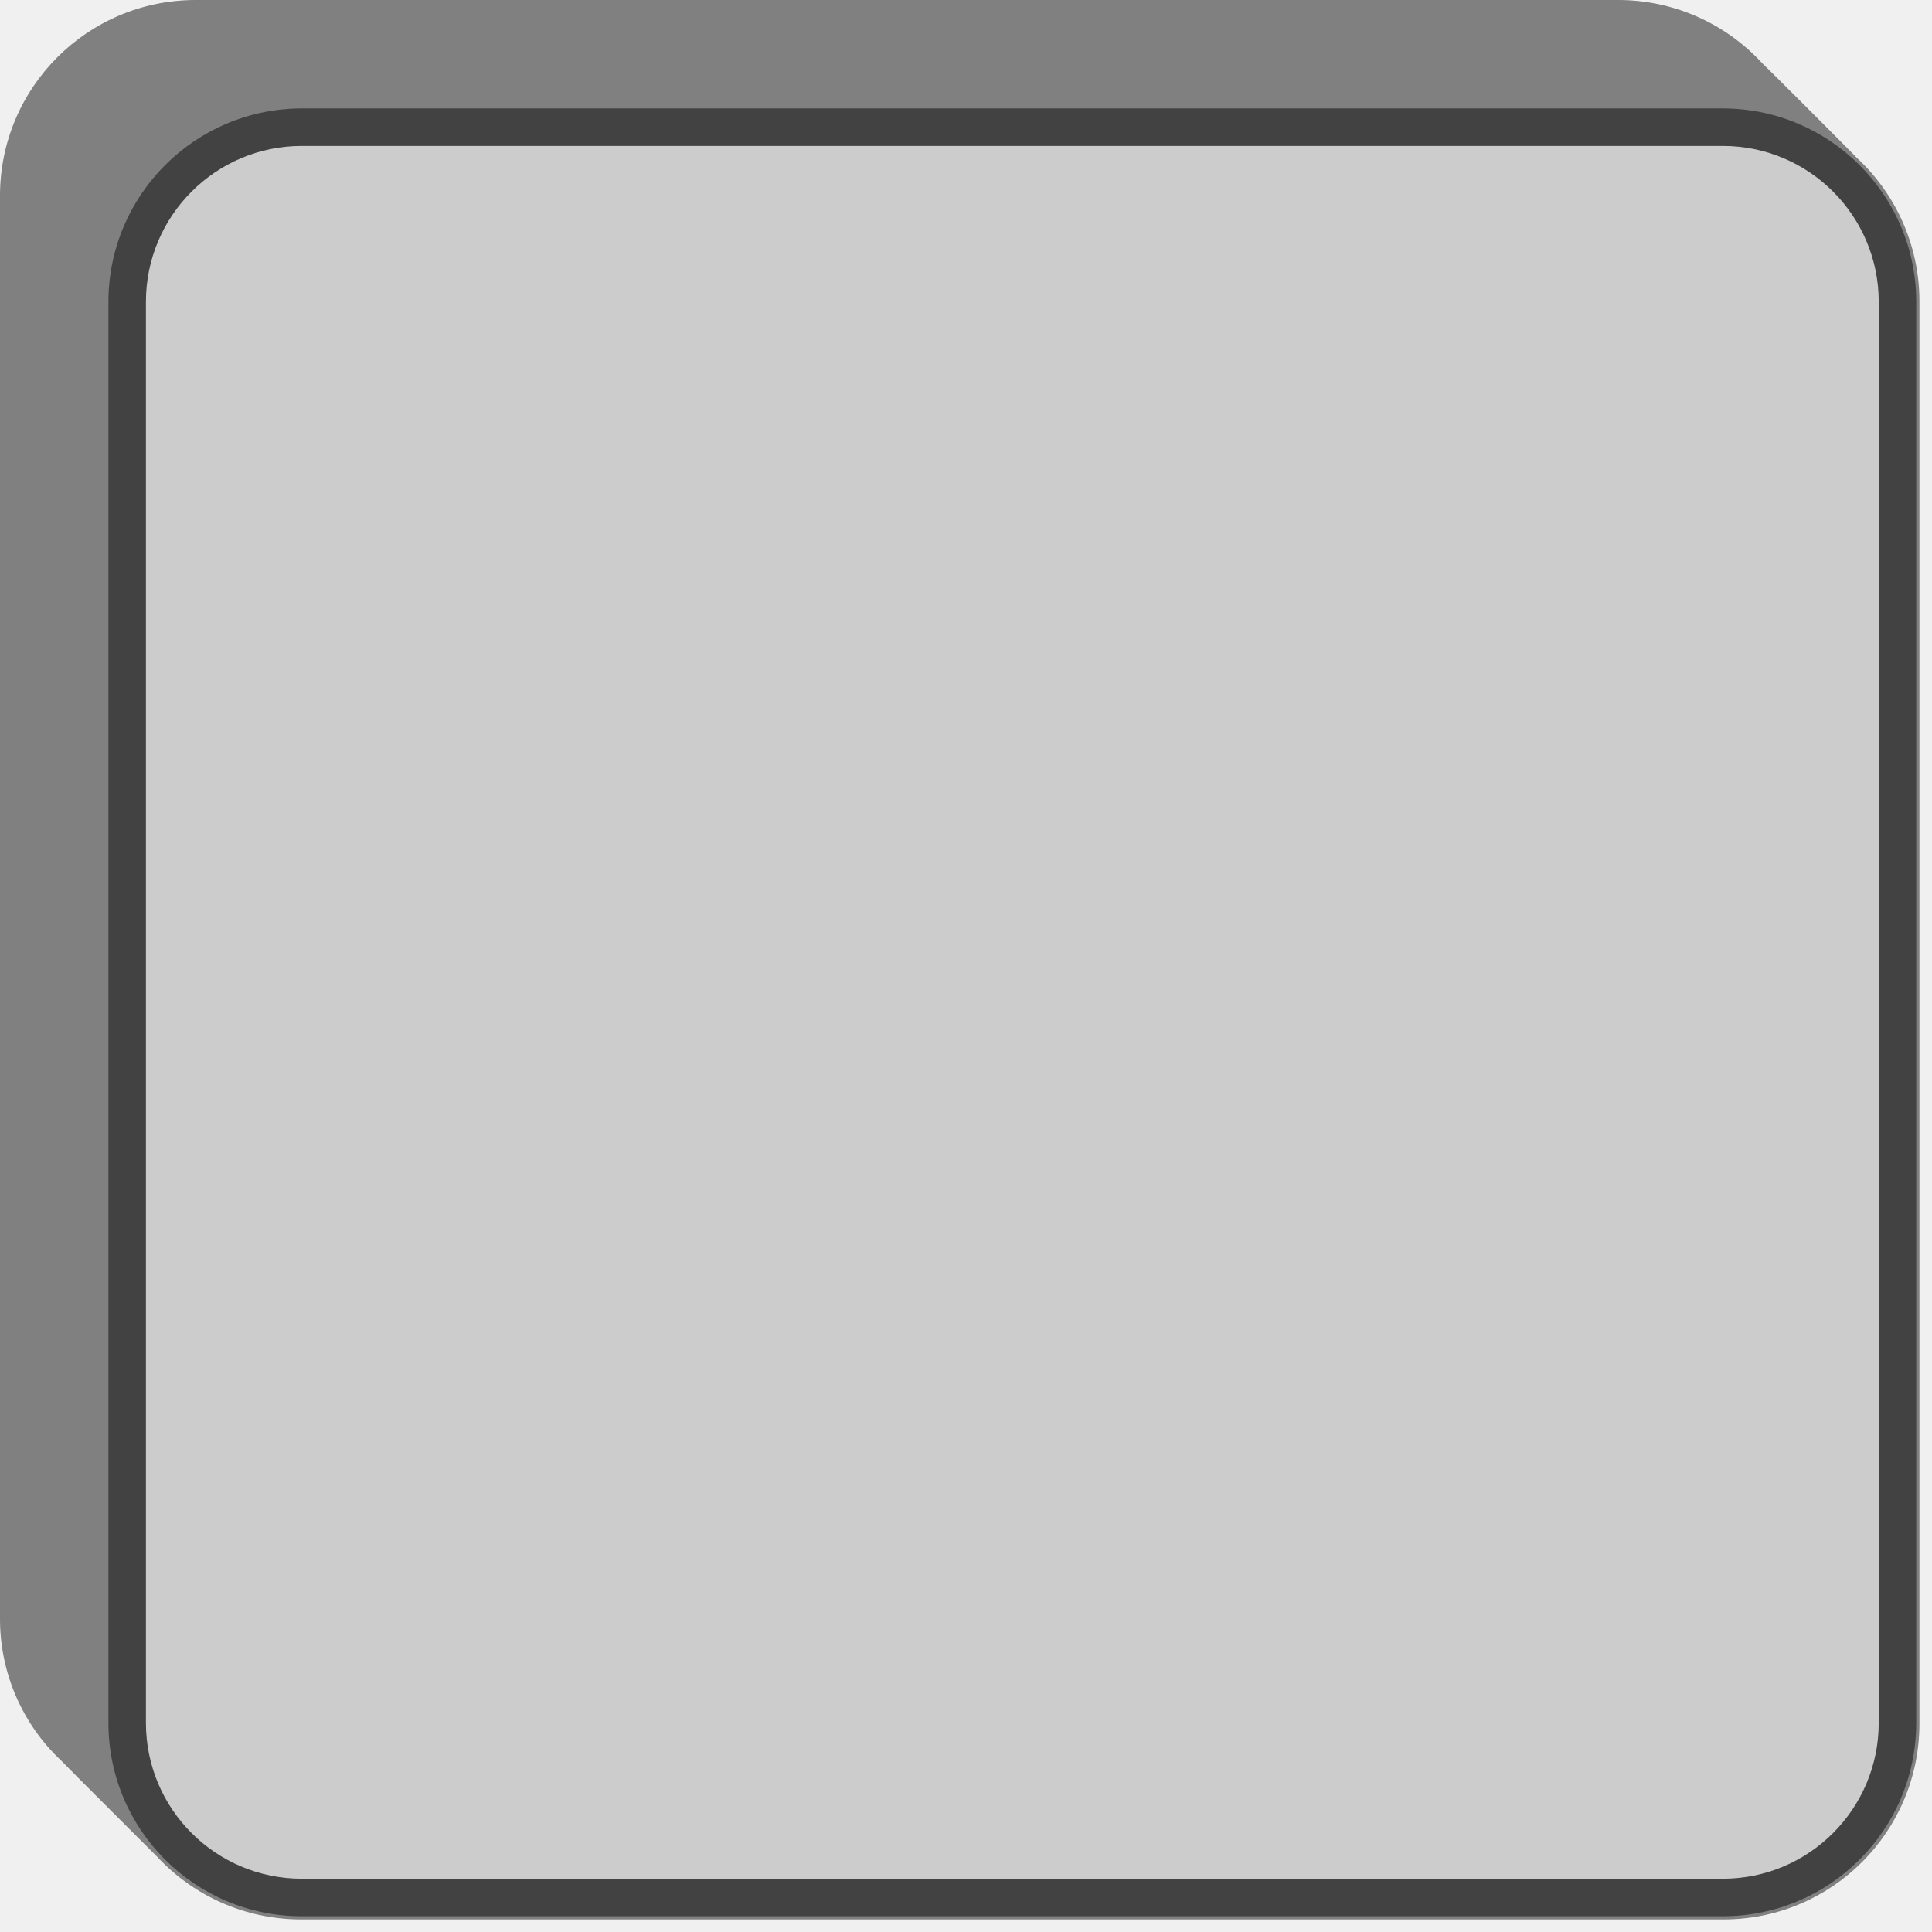
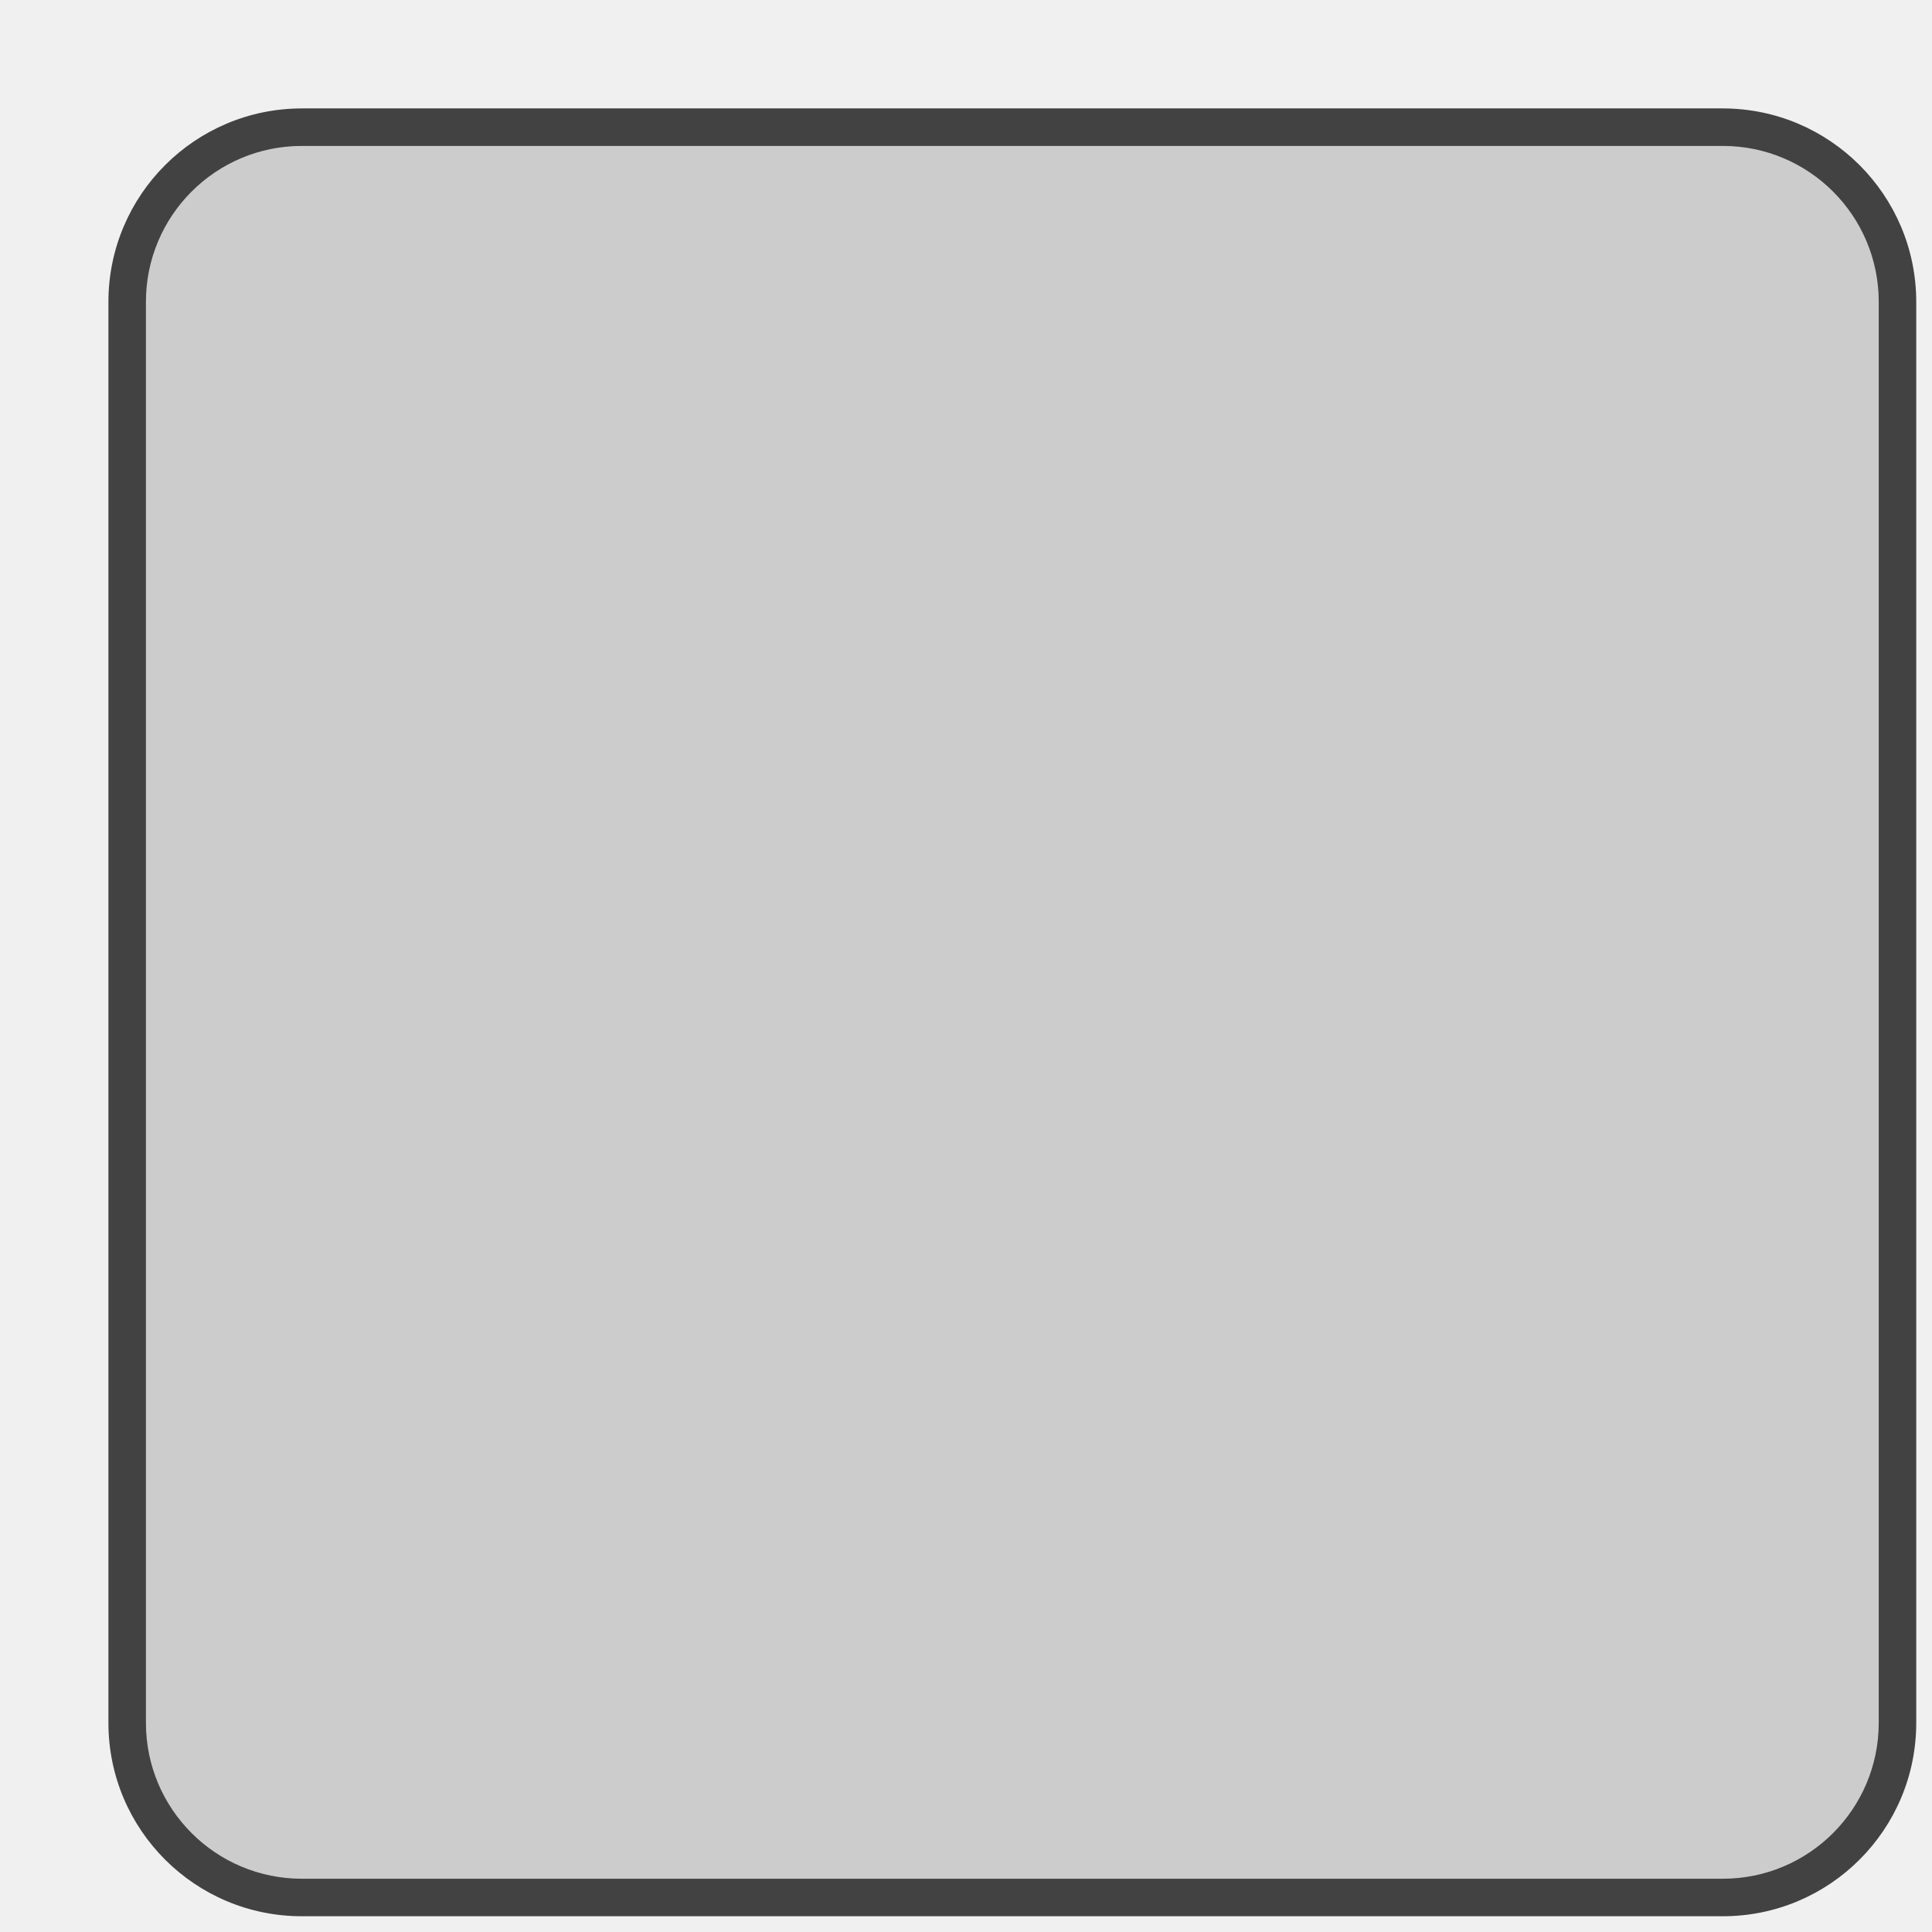
<svg xmlns="http://www.w3.org/2000/svg" width="103" height="103" fill="none">
  <g clip-path="url(#clip0)">
-     <path d="M98.19 9.25c-.16-.18-4.93-4.94-5.1-5.1a9.26 9.26 0 00-6.8-3H10.42a9.27 9.27 0 00-9.26 9.26v75.88a9.25 9.25 0 003 6.79c.17.18 4.93 4.94 5.11 5.11a9.242 9.242 0 006.79 3h75.85a9.252 9.252 0 009.25-9.25V16a9.207 9.207 0 00-2.97-6.75z" fill="gray" />
-     <path d="M91.91 102.33H16A10.456 10.456 0 018.39 99c-.12-.12-4.91-4.9-5.1-5.11A10.36 10.36 0 010 86.29V10.42A10.43 10.43 0 0110.42 0h75.87a10.43 10.43 0 017.65 3.36c.13.11 4.56 4.54 5.06 5.06a10.417 10.417 0 013.33 7.58v75.91a10.44 10.44 0 01-10.42 10.42zm-81.49-100a8.1 8.1 0 00-8.09 8.09v75.87a8 8 0 002.6 5.94L10 97.34a8.07 8.07 0 006 2.66h75.91a8.1 8.1 0 008.09-8.09V16a8.003 8.003 0 00-2.6-5.94l-.06-.06-5-5a8.06 8.06 0 00-6-2.66l-75.92-.01z" fill="gray" />
    <path d="M91.86 6.78H16.09a9.31 9.31 0 00-9.31 9.31v75.77a9.31 9.31 0 009.31 9.31h75.77a9.31 9.31 0 009.31-9.31V16.09a9.31 9.31 0 00-9.31-9.31z" fill="#CCC" />
    <path d="M91.85 102.16H16.09a10.31 10.31 0 01-10.31-10.3V16.09A10.32 10.32 0 0116.09 5.78h75.76a10.32 10.32 0 0110.31 10.31v75.77a10.311 10.311 0 01-10.31 10.3zM16.09 7.78a8.31 8.31 0 00-8.31 8.31v75.77a8.31 8.31 0 008.31 8.3h75.76a8.31 8.31 0 008.31-8.3V16.09a8.31 8.31 0 00-8.31-8.31H16.09z" fill="#424242" />
  </g>
  <defs>
    <clipPath id="clip0">
      <path fill="#fff" d="M0 0h102.33v102.33H0z" />
    </clipPath>
  </defs>
</svg>
